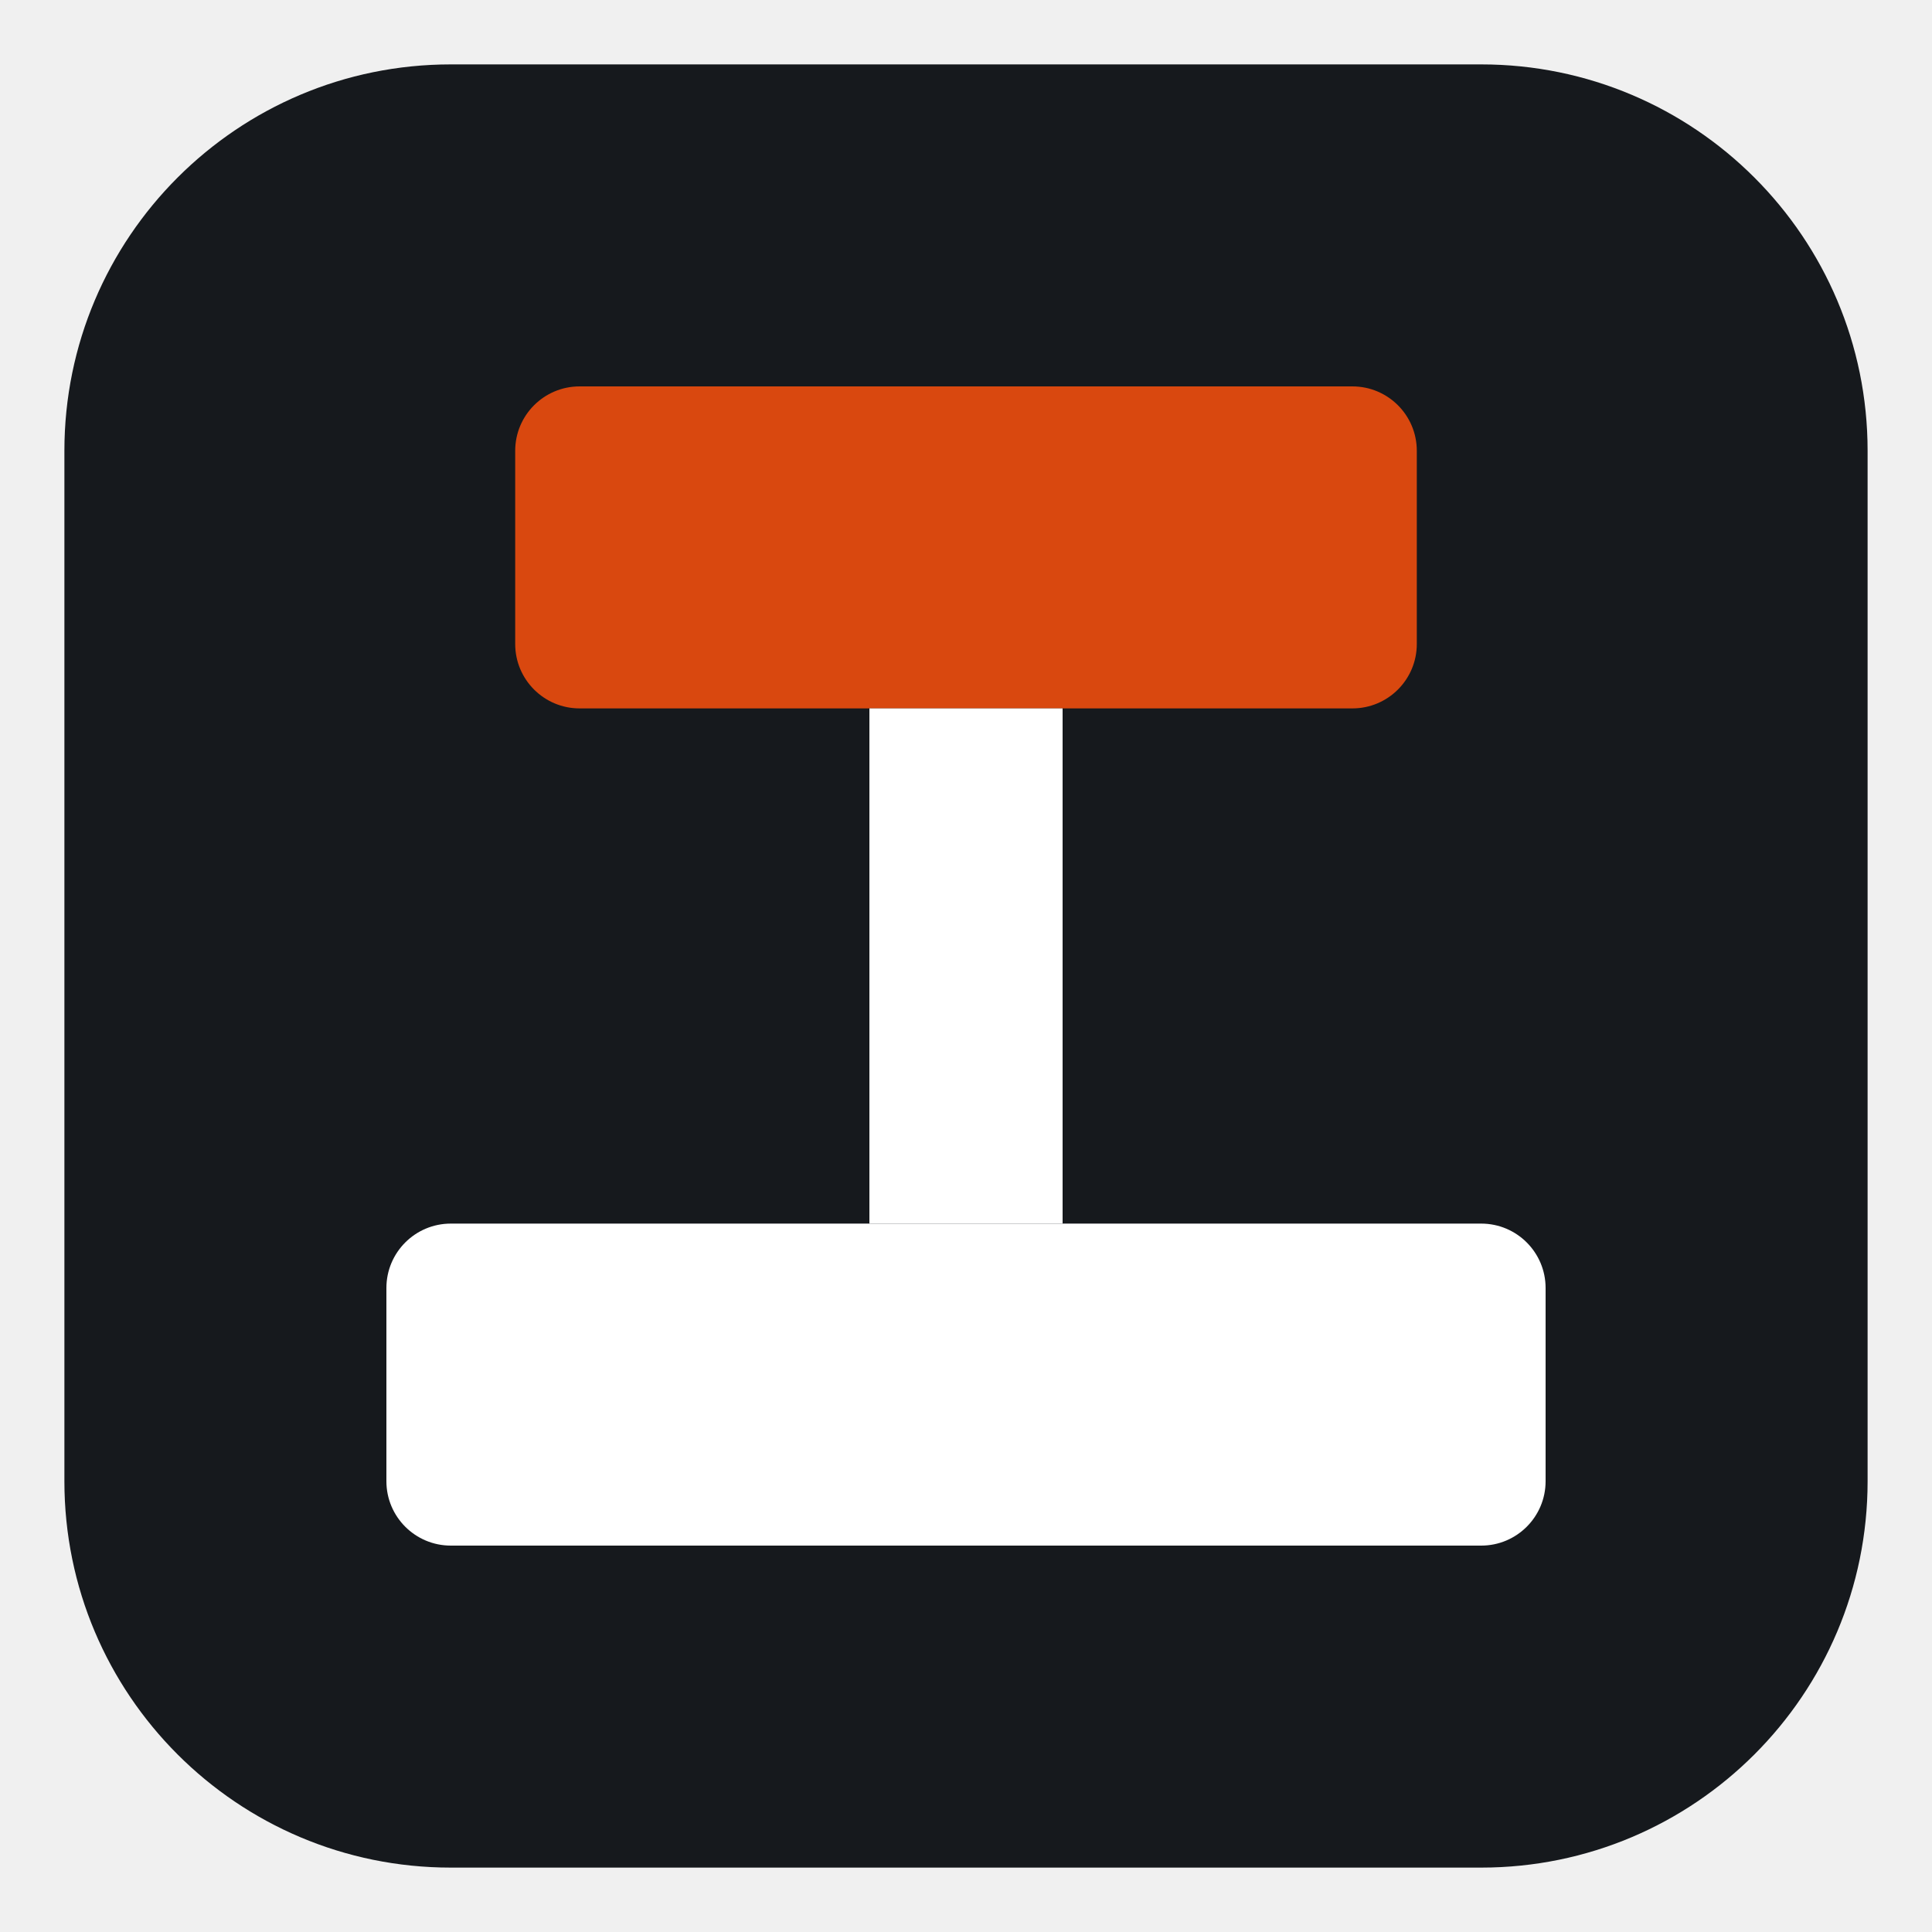
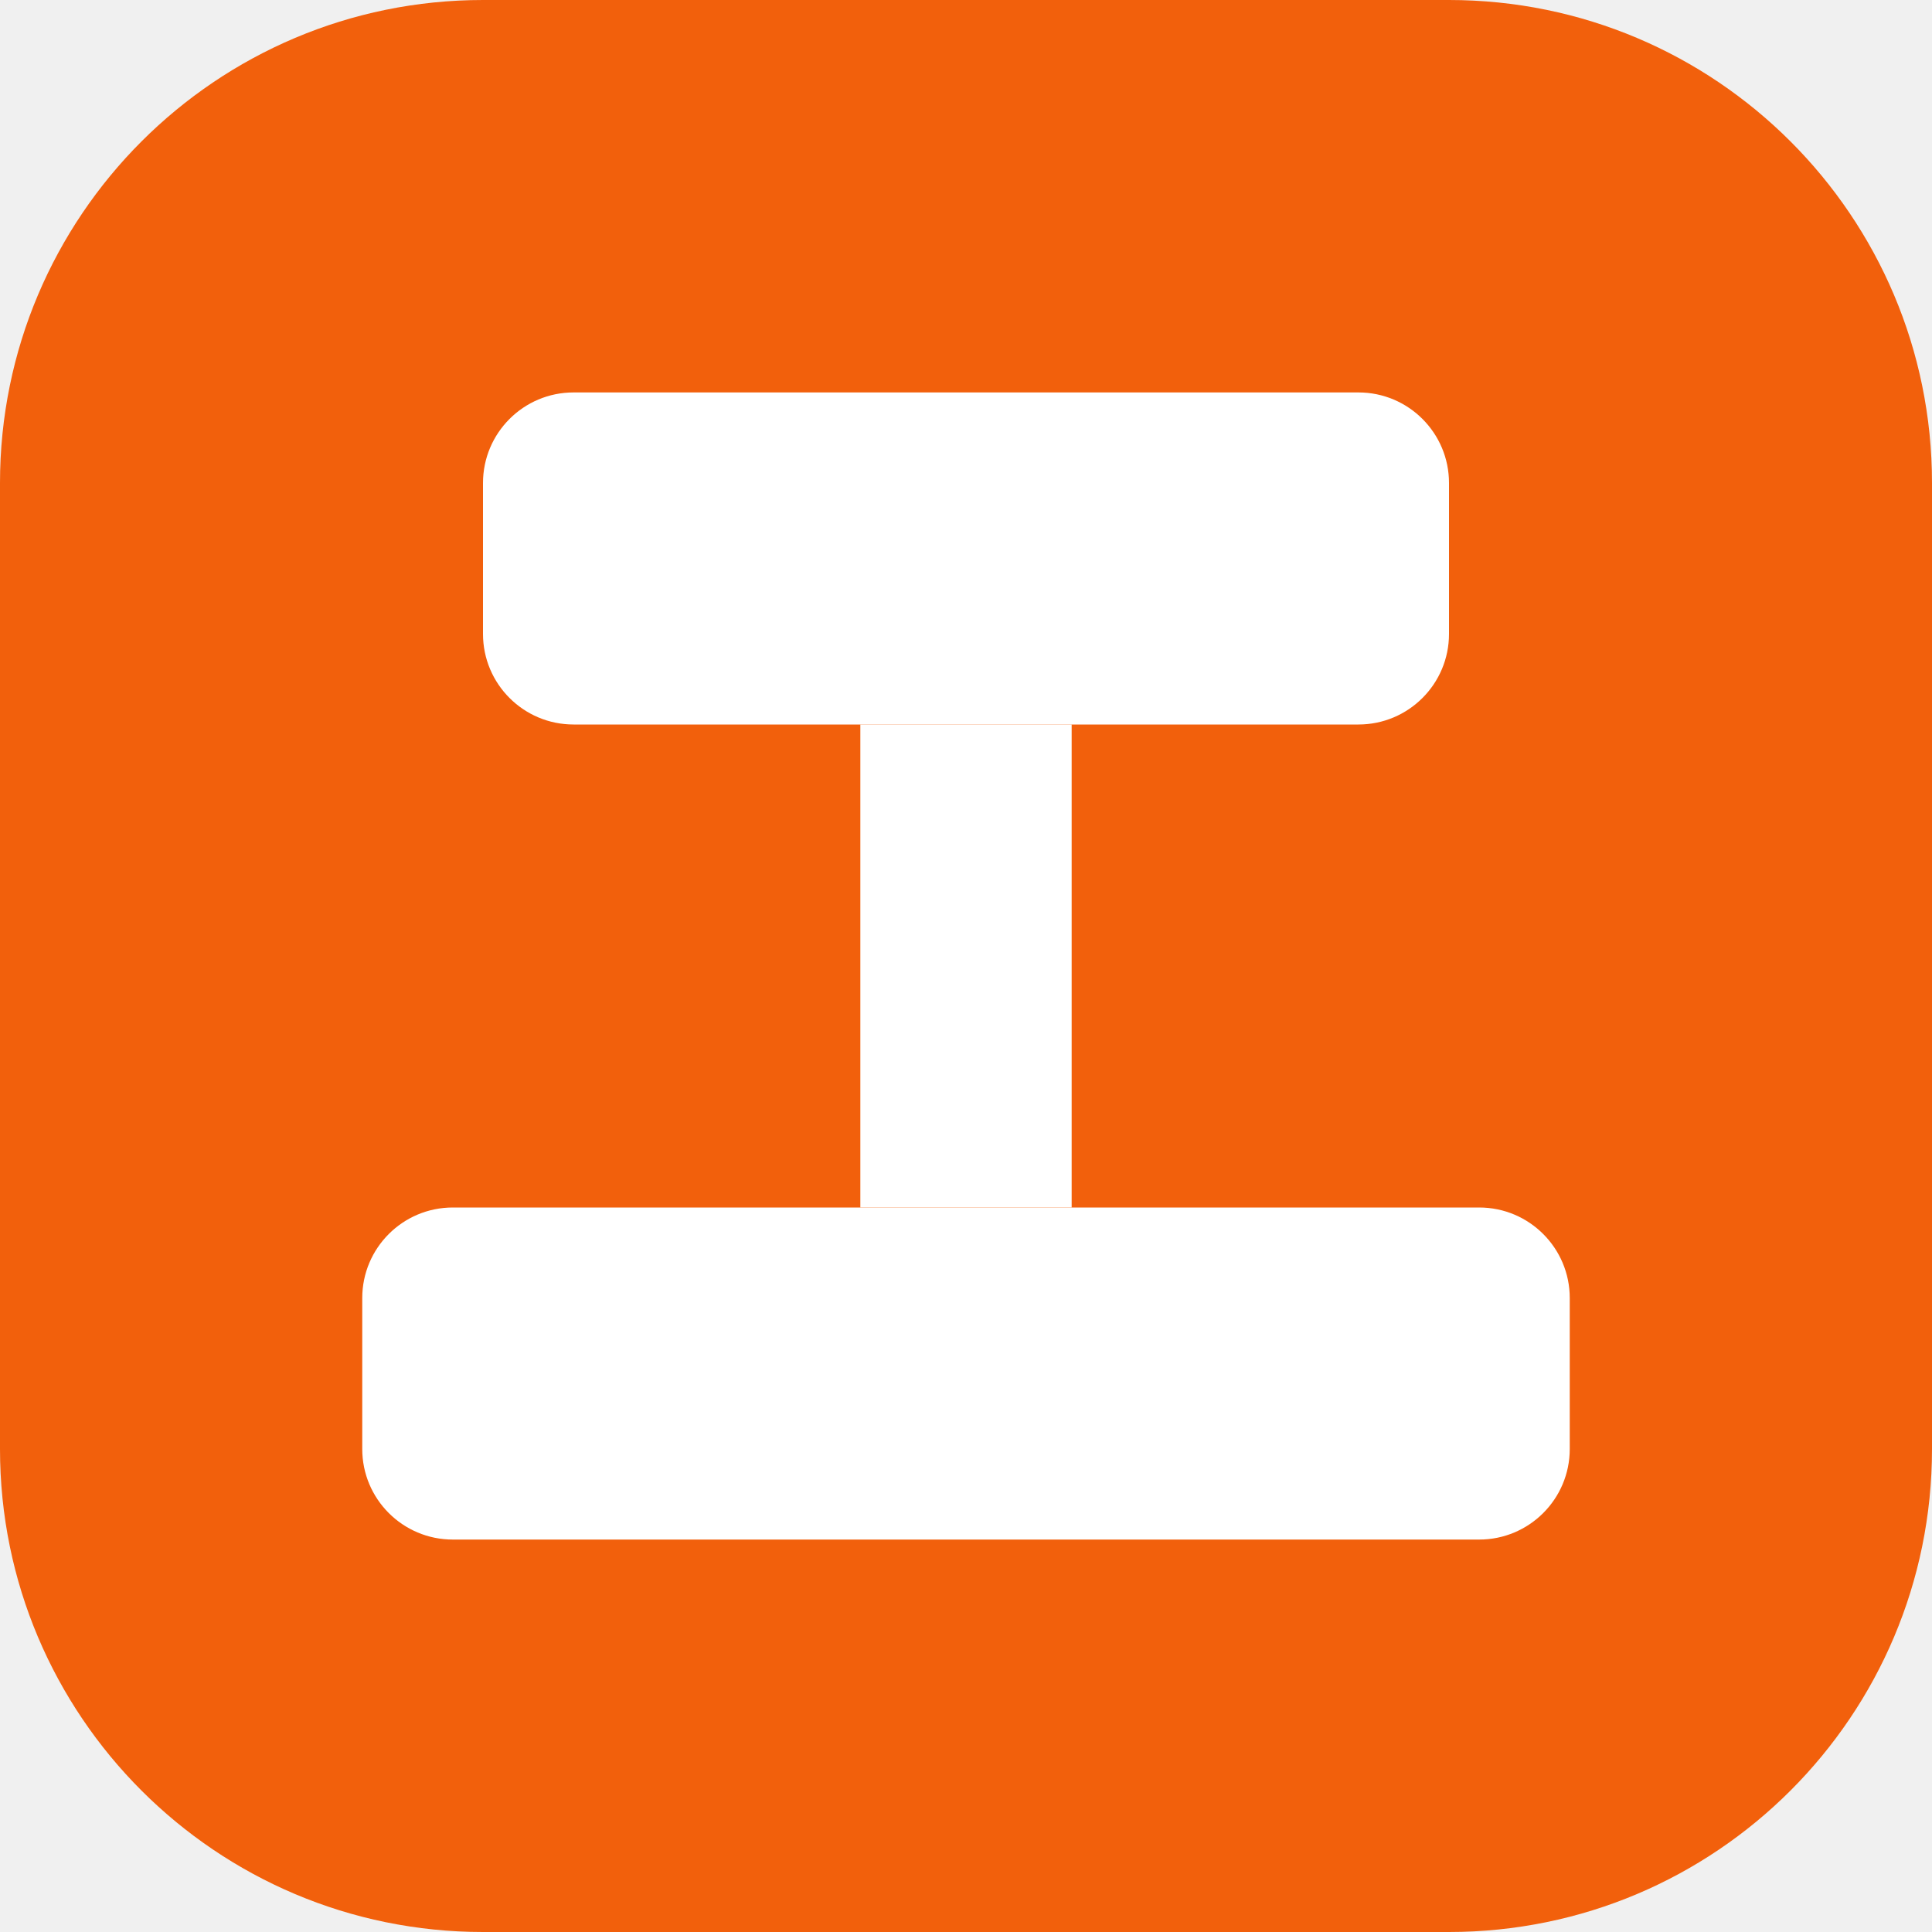
- <svg xmlns="http://www.w3.org/2000/svg" viewBox="0 0 30 30" width="64" height="64">
-   <rect x="1" y="1" width="28" height="28" rx="6" fill="#16191d" />
-   <rect x="8" y="6" width="14" height="5" rx="1" fill="#d9480f" />
-   <rect x="13.5" y="11" width="3" height="8" fill="#fff" />
-   <rect x="6" y="19" width="18" height="5" rx="1" fill="#fff" />
+ <svg xmlns="http://www.w3.org/2000/svg" viewBox="0 0 32 32" width="64" height="64">
+   <rect width="32" height="32" rx="8" fill="#f2600c" />
+   <rect x="8" y="6.5" width="16" height="5.5" rx="1.5" fill="#fff" />
+   <rect x="14.25" y="12" width="3.5" height="8" fill="#fff" />
+   <rect x="6" y="20" width="20" height="5.5" rx="1.500" fill="#fff" />
</svg>
